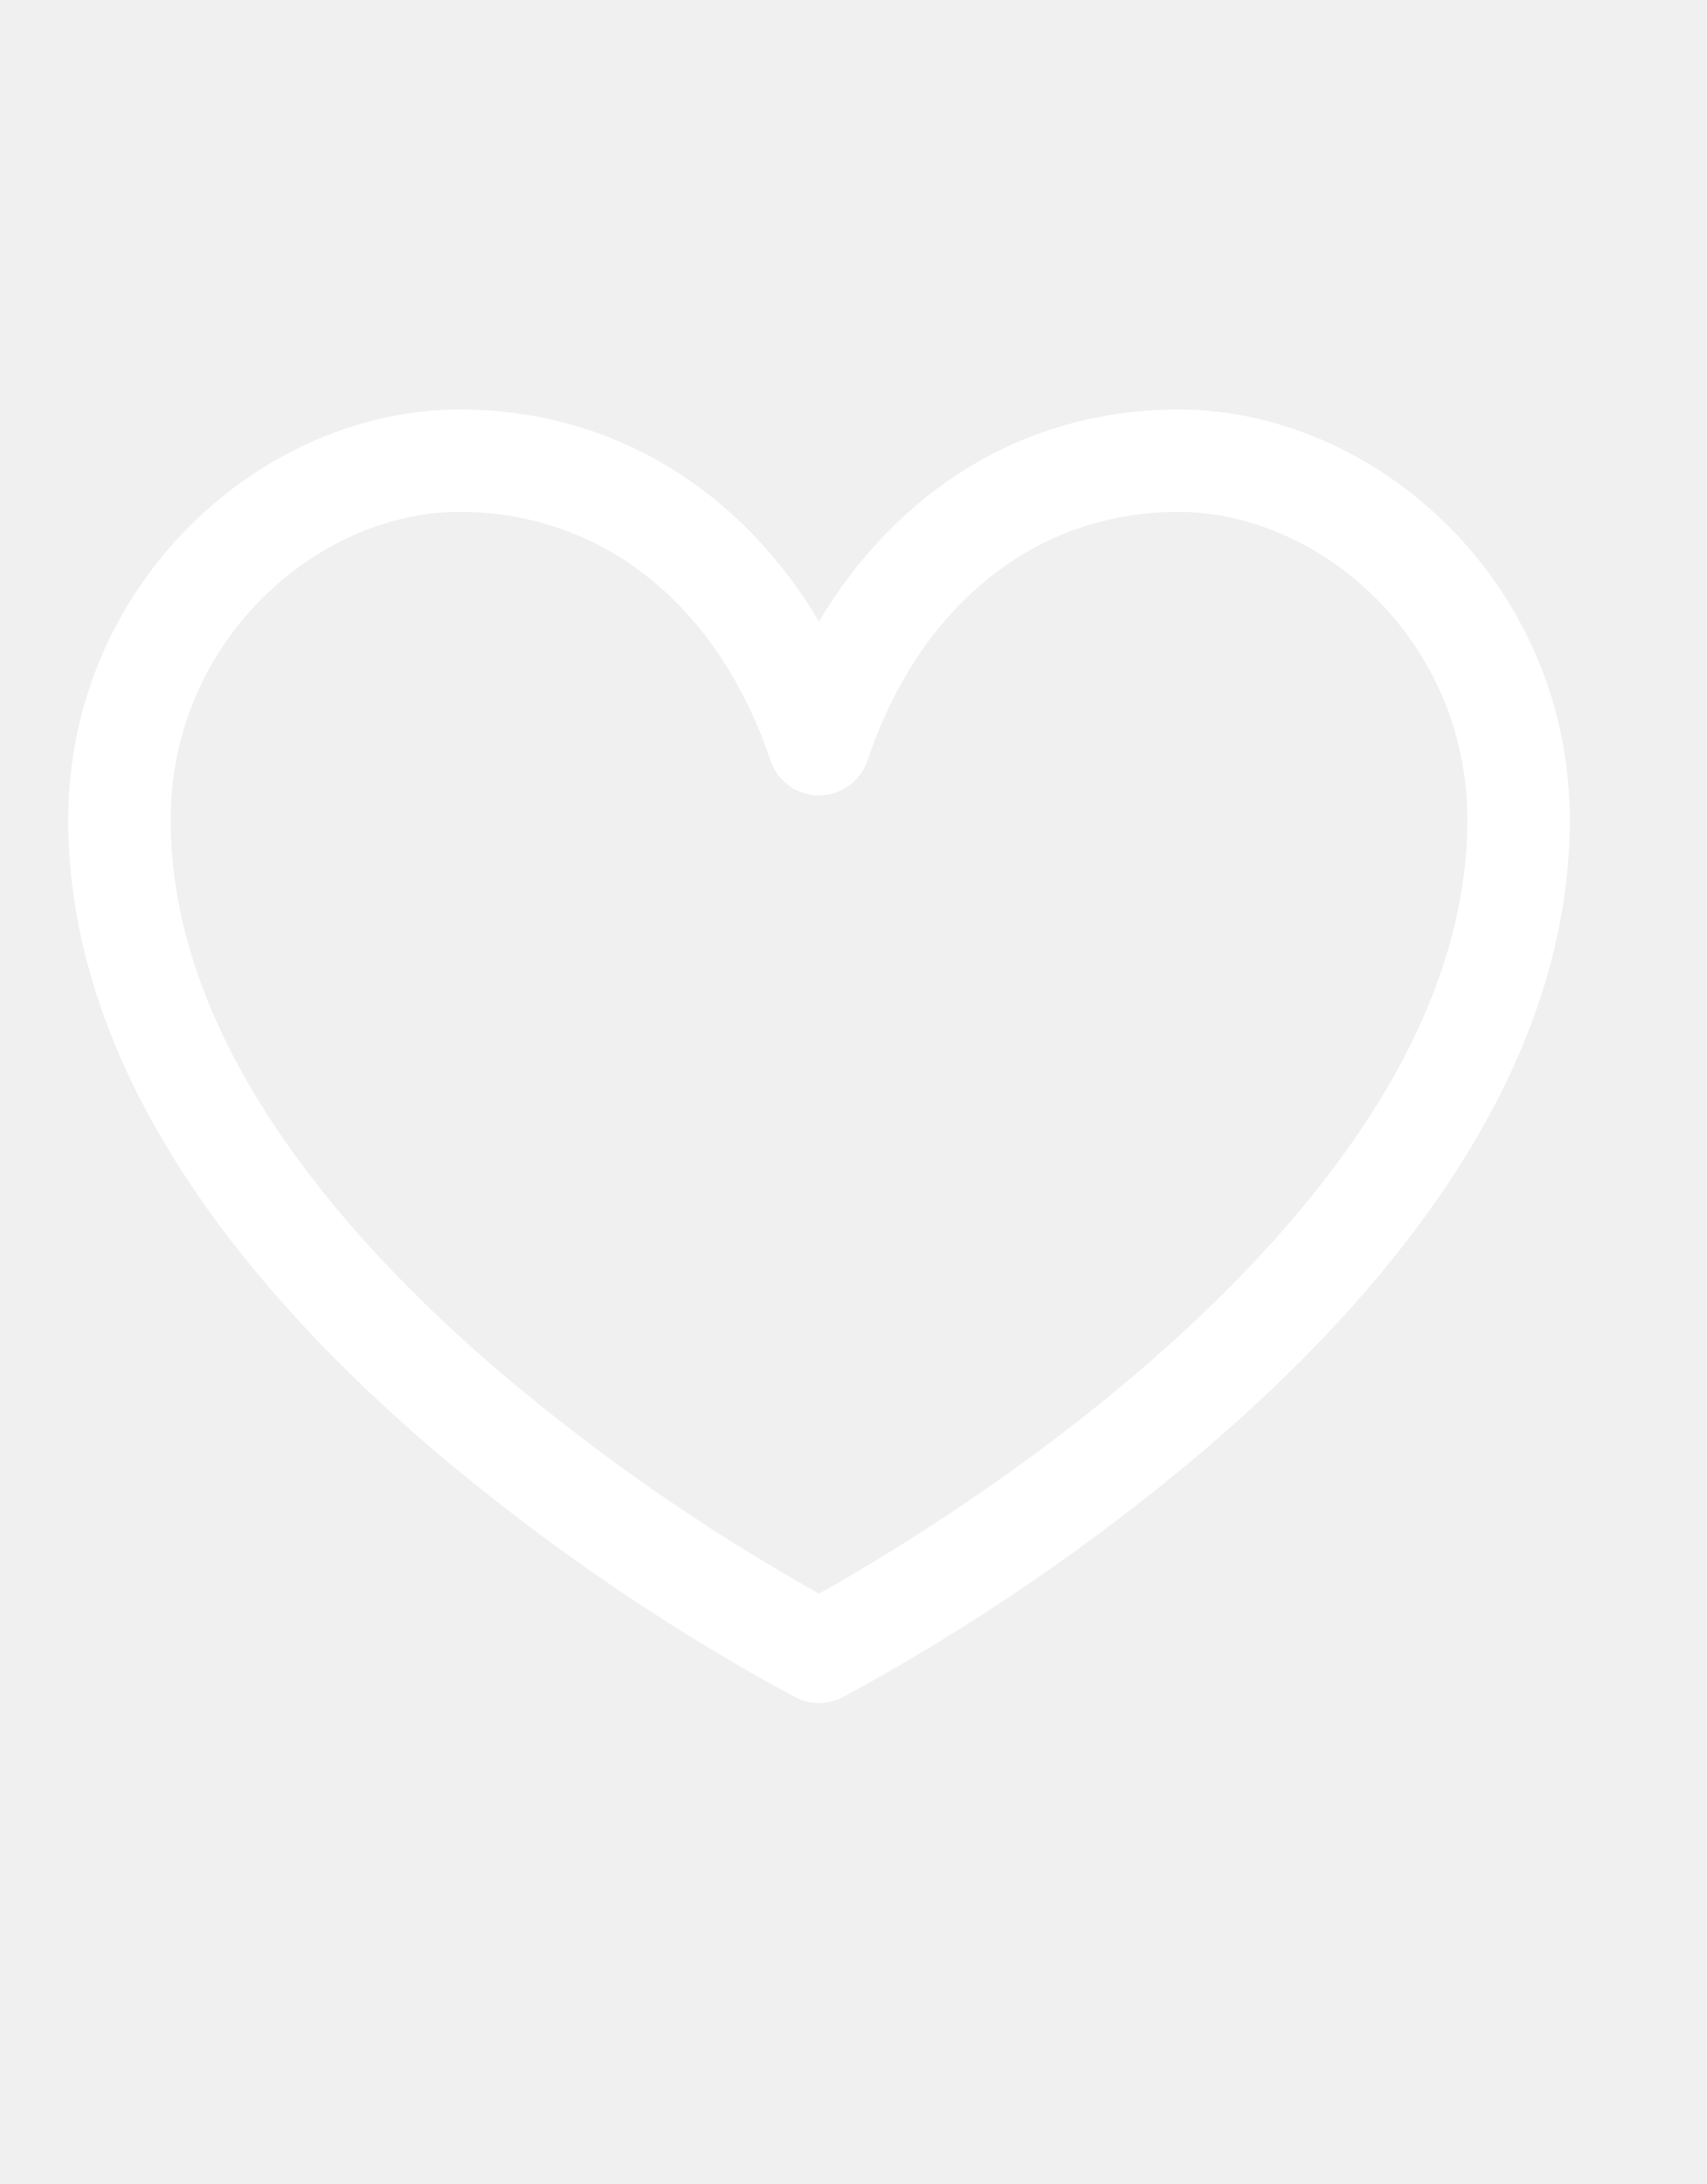
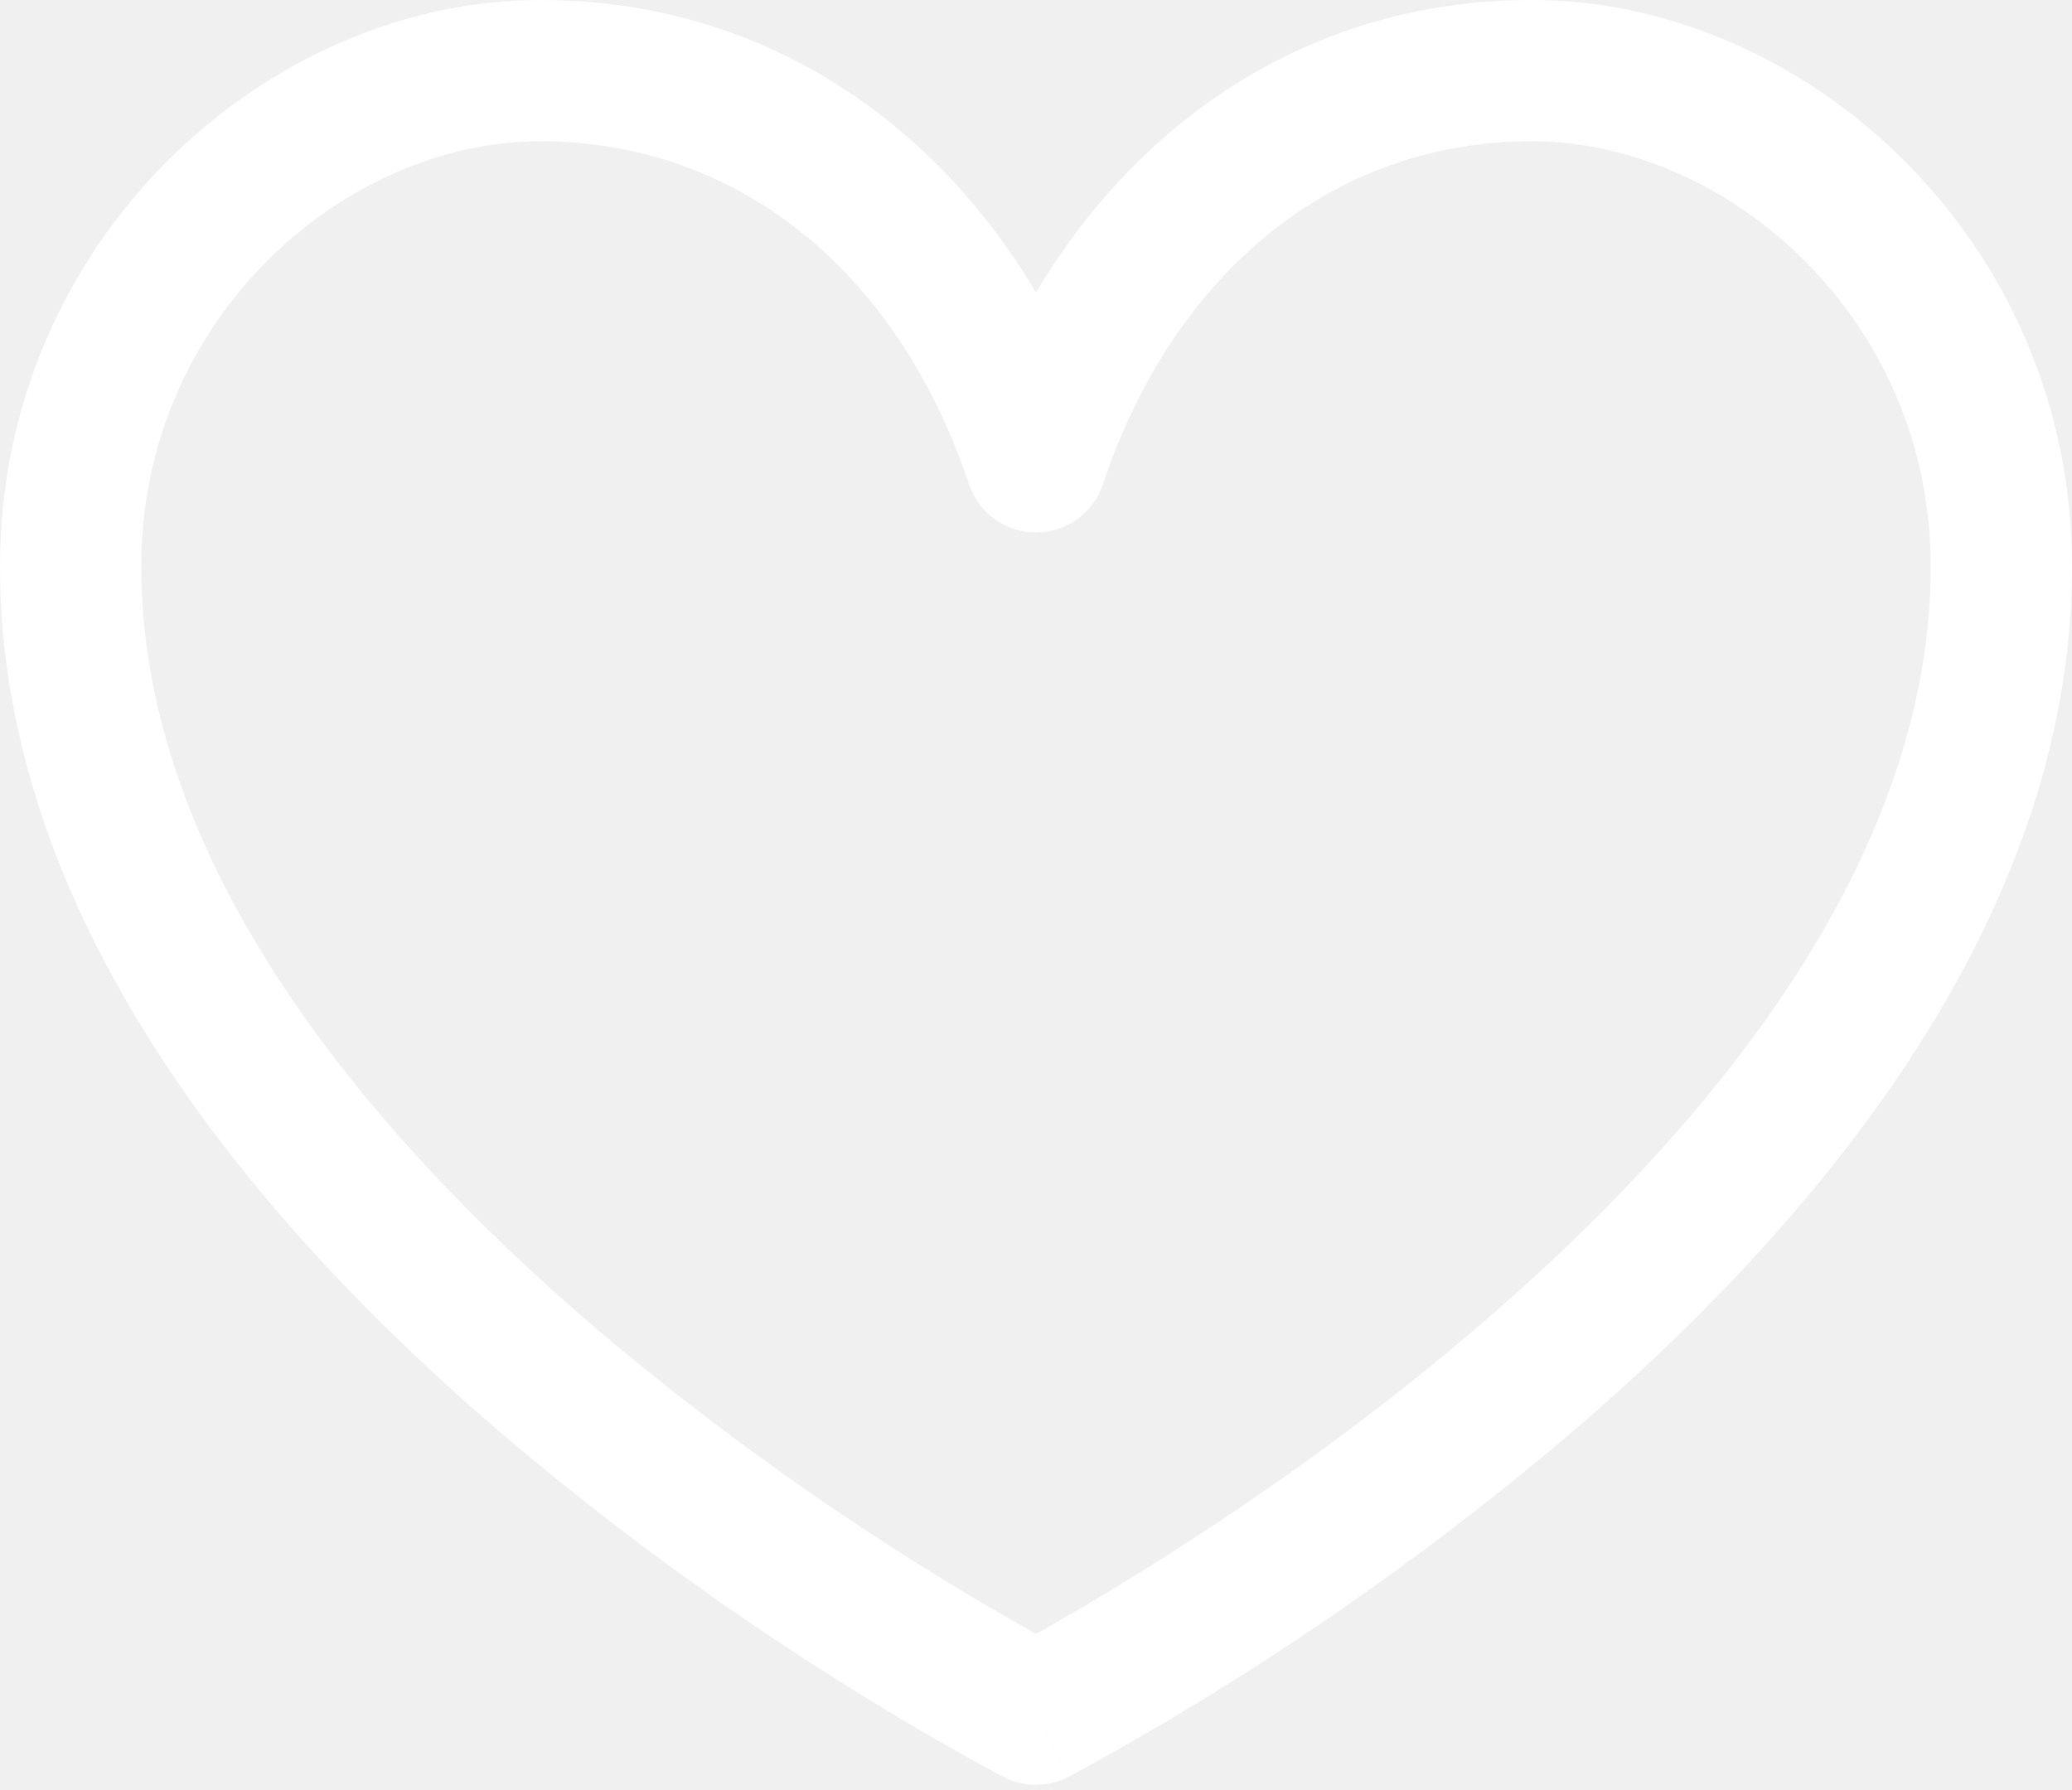
- <svg xmlns="http://www.w3.org/2000/svg" viewBox="0 0 25 32" version="1.1">
-   <g id="⌝-Style-Guide" stroke="none" stroke-width="1" fill="none" fill-rule="evenodd">
-     <g id="Style-Guide" transform="translate(-3468, -281)" fill="#FFFFFF" fill-rule="nonzero">
-       <g id="Icons" transform="translate(3296.285, 277.3099)">
-         <g id="Icon/Heart" transform="translate(171.7152, 3.690051)">
-           <path d="M6.736,7.5 C4.657,7.5 2.5,9.38 2.5,12.014 C2.5,15.121 4.824,17.974 7.361,20.134 C8.78,21.333 10.309,22.396 11.927,23.309 L12,23.35 L12.073,23.31 C12.344,23.157 12.734,22.93 13.203,22.636 C14.143,22.048 15.393,21.195 16.639,20.134 C19.176,17.974 21.5,15.121 21.5,12.014 C21.5,9.38 19.343,7.5 17.264,7.5 C15.158,7.5 13.463,8.889 12.711,11.143 C12.661,11.292 12.566,11.421 12.438,11.513 C12.31,11.605 12.157,11.654 12,11.654 C11.843,11.654 11.69,11.605 11.562,11.513 C11.434,11.421 11.339,11.292 11.289,11.143 C10.537,8.889 8.841,7.5 6.736,7.5 Z M12,24.203 L12.343,24.87 C12.237,24.925 12.119,24.953 12,24.953 C11.881,24.953 11.763,24.925 11.657,24.87 L12,24.203 Z M1,12.013 C1,8.553 3.829,6 6.736,6 C9.03,6 10.881,7.226 12,9.105 C13.12,7.226 14.97,6 17.264,6 C20.17,6 23,8.552 23,12.014 C23,15.832 20.199,19.074 17.611,21.276 C15.993,22.643 14.239,23.841 12.378,24.852 L12.353,24.865 L12.346,24.868 L12.344,24.869 L12,24.203 L11.657,24.87 L11.654,24.868 L11.647,24.865 L11.622,24.852 C11.071,24.555 10.53,24.24 10,23.908 C8.735,23.118 7.528,22.239 6.389,21.276 C3.8,19.073 1,15.832 1,12.014 L1,12.013 Z" id="Fill" />
-         </g>
-       </g>
-     </g>
-   </g>
+ <svg xmlns="http://www.w3.org/2000/svg" height="19" viewBox="0 0 22 19" width="22">
+   <path d="m6.736 4.5c-2.079 0-4.236 1.88-4.236 4.514 0 3.107 2.324 5.96 4.861 8.12 1.419 1.199 2.948 2.262 4.566 3.175l.073.041.073-.04c.271-.153.661-.38 1.13-.674.94-.588 2.19-1.441 3.436-2.502 2.537-2.16 4.861-5.013 4.861-8.12 0-2.634-2.157-4.514-4.236-4.514-2.106 0-3.801 1.389-4.553 3.643-.05.149-.145.278-.273.37s-.281.141-.438.141-.31-.049-.438-.141-.223-.221-.273-.37c-.752-2.254-2.448-3.643-4.553-3.643zm5.264 16.703.343.667c-.106.055-.224.083-.343.083s-.237-.028-.343-.083zm-11-12.19c0-3.46 2.829-6.013 5.736-6.013 2.294 0 4.145 1.226 5.264 3.105 1.12-1.879 2.97-3.105 5.264-3.105 2.906 0 5.736 2.552 5.736 6.014 0 3.818-2.801 7.06-5.389 9.262-1.618 1.367-3.372 2.565-5.233 3.576l-.025.013-.007.003-.002.001-.344-.666-.343.667-.003-.002-.007-.003-.025-.013c-.551-.297-1.092-.612-1.622-.944-1.265-.79-2.472-1.669-3.611-2.632-2.589-2.203-5.389-5.444-5.389-9.262z" fill="#fff" transform="translate(-1 -3)" />
</svg>
